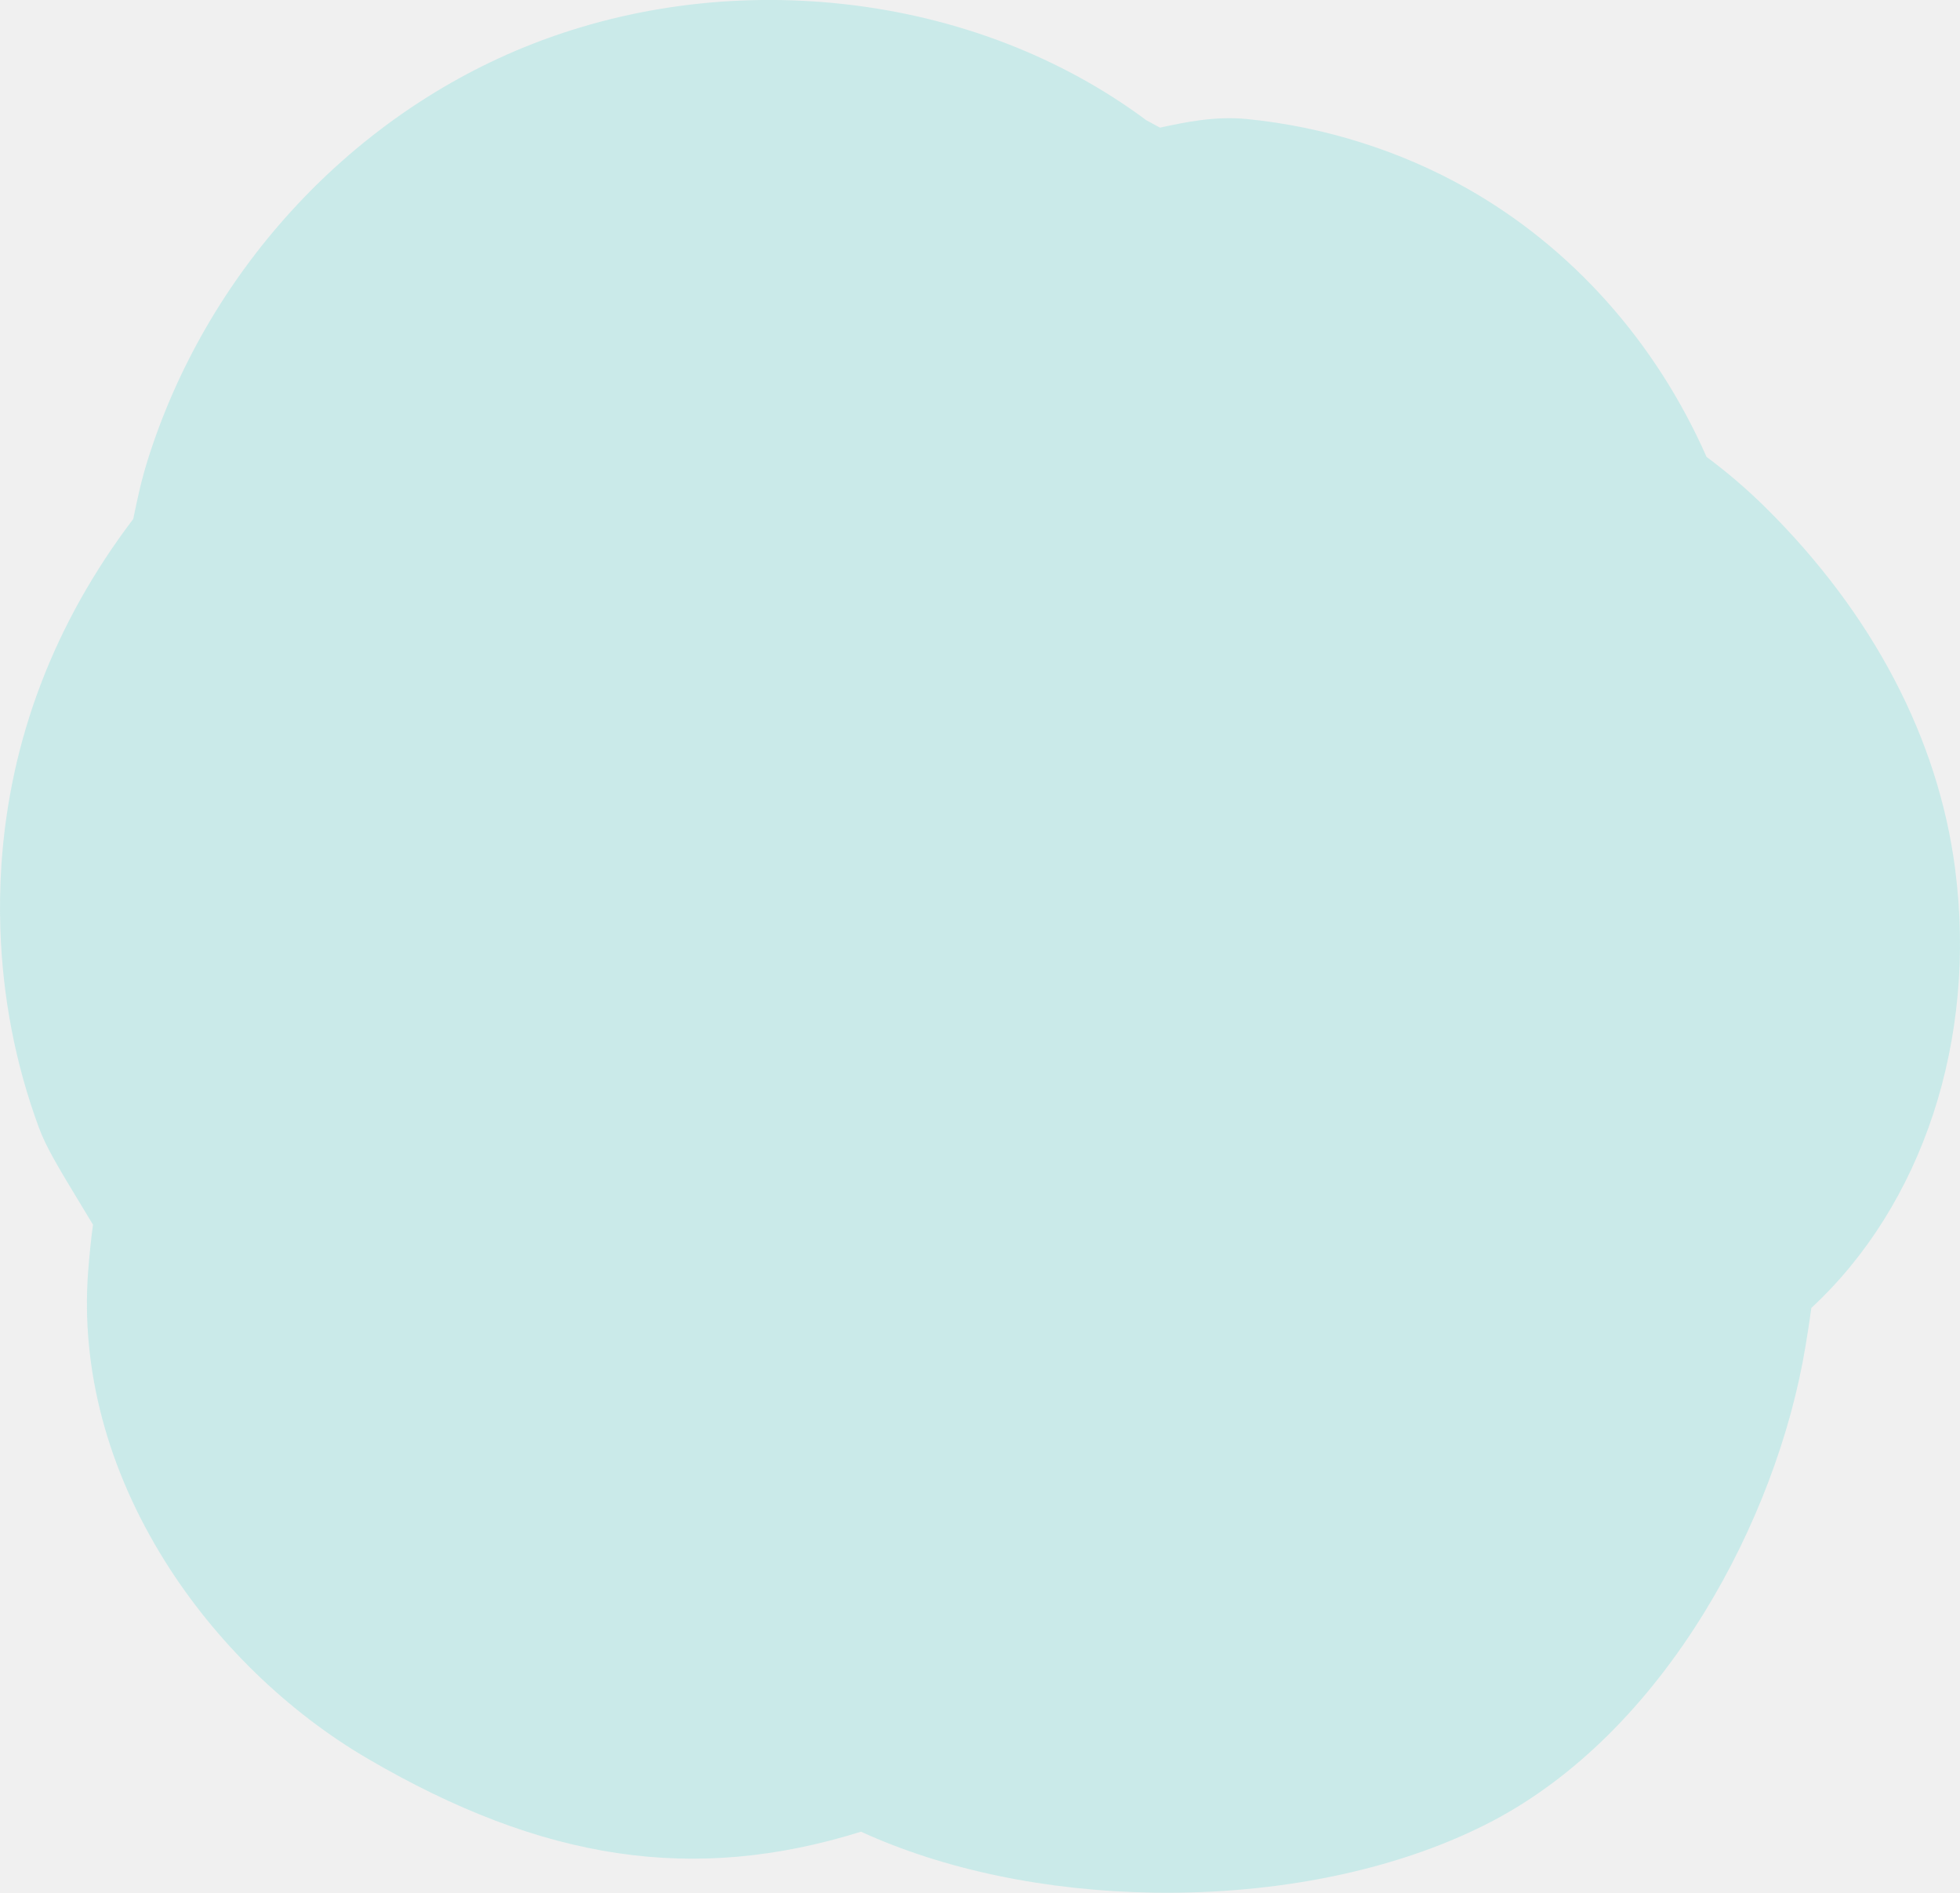
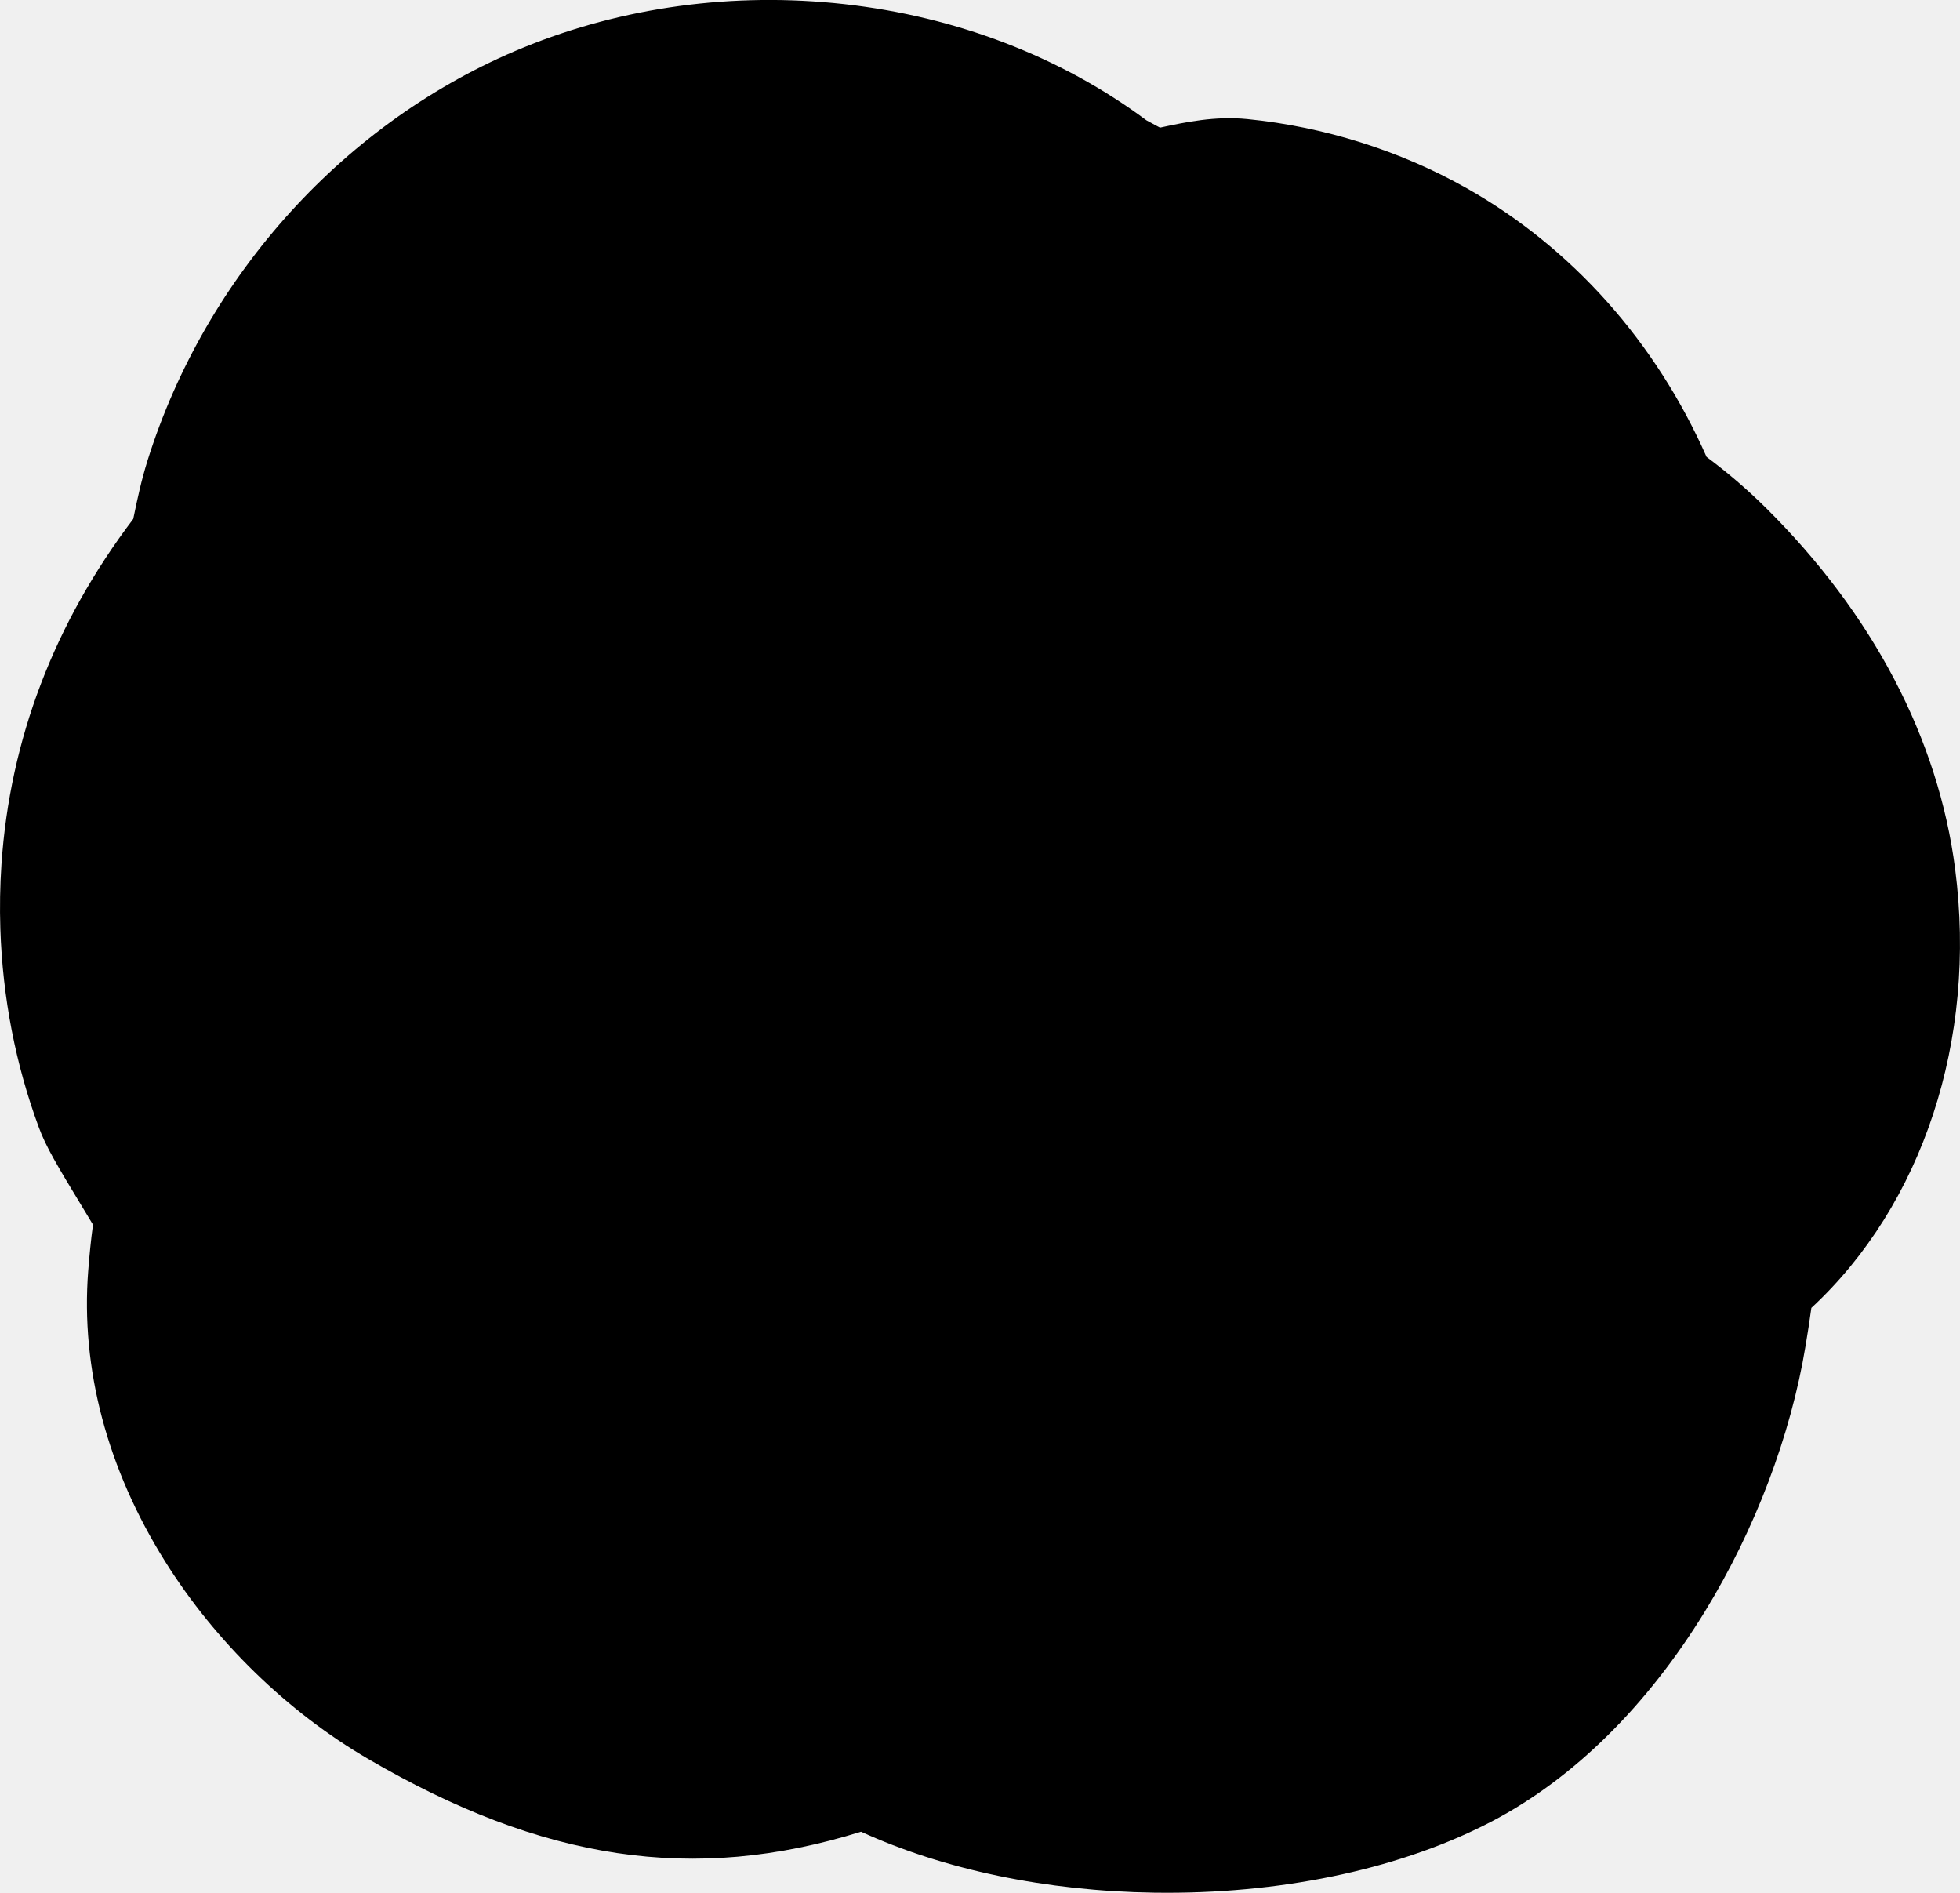
<svg xmlns="http://www.w3.org/2000/svg" version="1.1" id="圖層_1" x="0px" y="0px" viewBox="0 0 617.53 596.2" style="enable-background:new 0 0 617.53 596.2;" xml:space="preserve">
-   <style type="text/css">
- 	.st0{fill:#FFFFFF;}
- 	.st1{fill:#93BAA6;}
- 	.st2{fill:#DBC8E8;}
- 	.st3{fill:#F9F6C2;}
- 	.st4{fill:#CAEAE9;}
- 	.st5{fill:#D0ECEB;}
- 	.st6{fill:#D5EEED;}
- </style>
-   <path class="st4" d="M616,273.73c-5.31-41.03-25.92-80.35-59.61-113.74c-5.86-5.8-12.11-11.17-18.71-16.06  C521.7,107.72,495.26,78,462.05,59.26c-20.96-11.82-44.84-19.34-69.04-21.75c-10.22-1.01-19.41,0.95-27.53,2.69  c-0.23-0.12-0.46-0.25-0.7-0.37c-1.1-0.59-2.64-1.41-3.59-1.94c-26.91-20.01-59.8-32.65-95.22-36.59  c-34.82-3.87-69.8,0.87-101.14,13.71C109.12,37.85,64.88,86.44,46.5,145.01c-2,6.39-3.22,12.22-4.29,17.37  c-0.08,0.37-0.15,0.73-0.23,1.09C17.09,196.29,3.13,232.85,0.46,272.24c-0.45,6.7-0.57,13.54-0.35,20.32  c0.71,21.66,4.79,42.71,12.11,62.54c2.26,6.12,5.67,11.84,13.85,25.33c0.94,1.55,2.08,3.43,3.23,5.35  c-0.69,4.99-1.14,9.85-1.51,14.54c-2.4,30.76,5.99,62.43,24.27,91.59c15.83,25.26,38.52,47.32,63.9,62.13  c55.02,32.1,102.59,39.38,155.32,22.94c26.11,11.95,58.27,18.69,92.31,19.2c1.38,0.02,2.75,0.03,4.13,0.03  c38.45,0,74.75-8,102.62-22.65c25.49-13.41,48.6-36.22,66.84-65.98c15.79-25.76,27.04-55.44,31.68-83.58  c0.64-3.88,1.28-7.88,1.84-12.01C605.72,379.53,622.97,327.57,616,273.73z" />
+   <path fill="currentColor" d="M616,273.73c-5.31-41.03-25.92-80.35-59.61-113.74c-5.86-5.8-12.11-11.17-18.71-16.06  C521.7,107.72,495.26,78,462.05,59.26c-20.96-11.82-44.84-19.34-69.04-21.75c-10.22-1.01-19.41,0.95-27.53,2.69  c-0.23-0.12-0.46-0.25-0.7-0.37c-1.1-0.59-2.64-1.41-3.59-1.94c-26.91-20.01-59.8-32.65-95.22-36.59  c-34.82-3.87-69.8,0.87-101.14,13.71C109.12,37.85,64.88,86.44,46.5,145.01c-2,6.39-3.22,12.22-4.29,17.37  c-0.08,0.37-0.15,0.73-0.23,1.09C17.09,196.29,3.13,232.85,0.46,272.24c-0.45,6.7-0.57,13.54-0.35,20.32  c0.71,21.66,4.79,42.71,12.11,62.54c2.26,6.12,5.67,11.84,13.85,25.33c0.94,1.55,2.08,3.43,3.23,5.35  c-0.69,4.99-1.14,9.85-1.51,14.54c-2.4,30.76,5.99,62.43,24.27,91.59c15.83,25.26,38.52,47.32,63.9,62.13  c55.02,32.1,102.59,39.38,155.32,22.94c26.11,11.95,58.27,18.69,92.31,19.2c1.38,0.02,2.75,0.03,4.13,0.03  c38.45,0,74.75-8,102.62-22.65c25.49-13.41,48.6-36.22,66.84-65.98c15.79-25.76,27.04-55.44,31.68-83.58  c0.64-3.88,1.28-7.88,1.84-12.01C605.72,379.53,622.97,327.57,616,273.73z" />
</svg>
